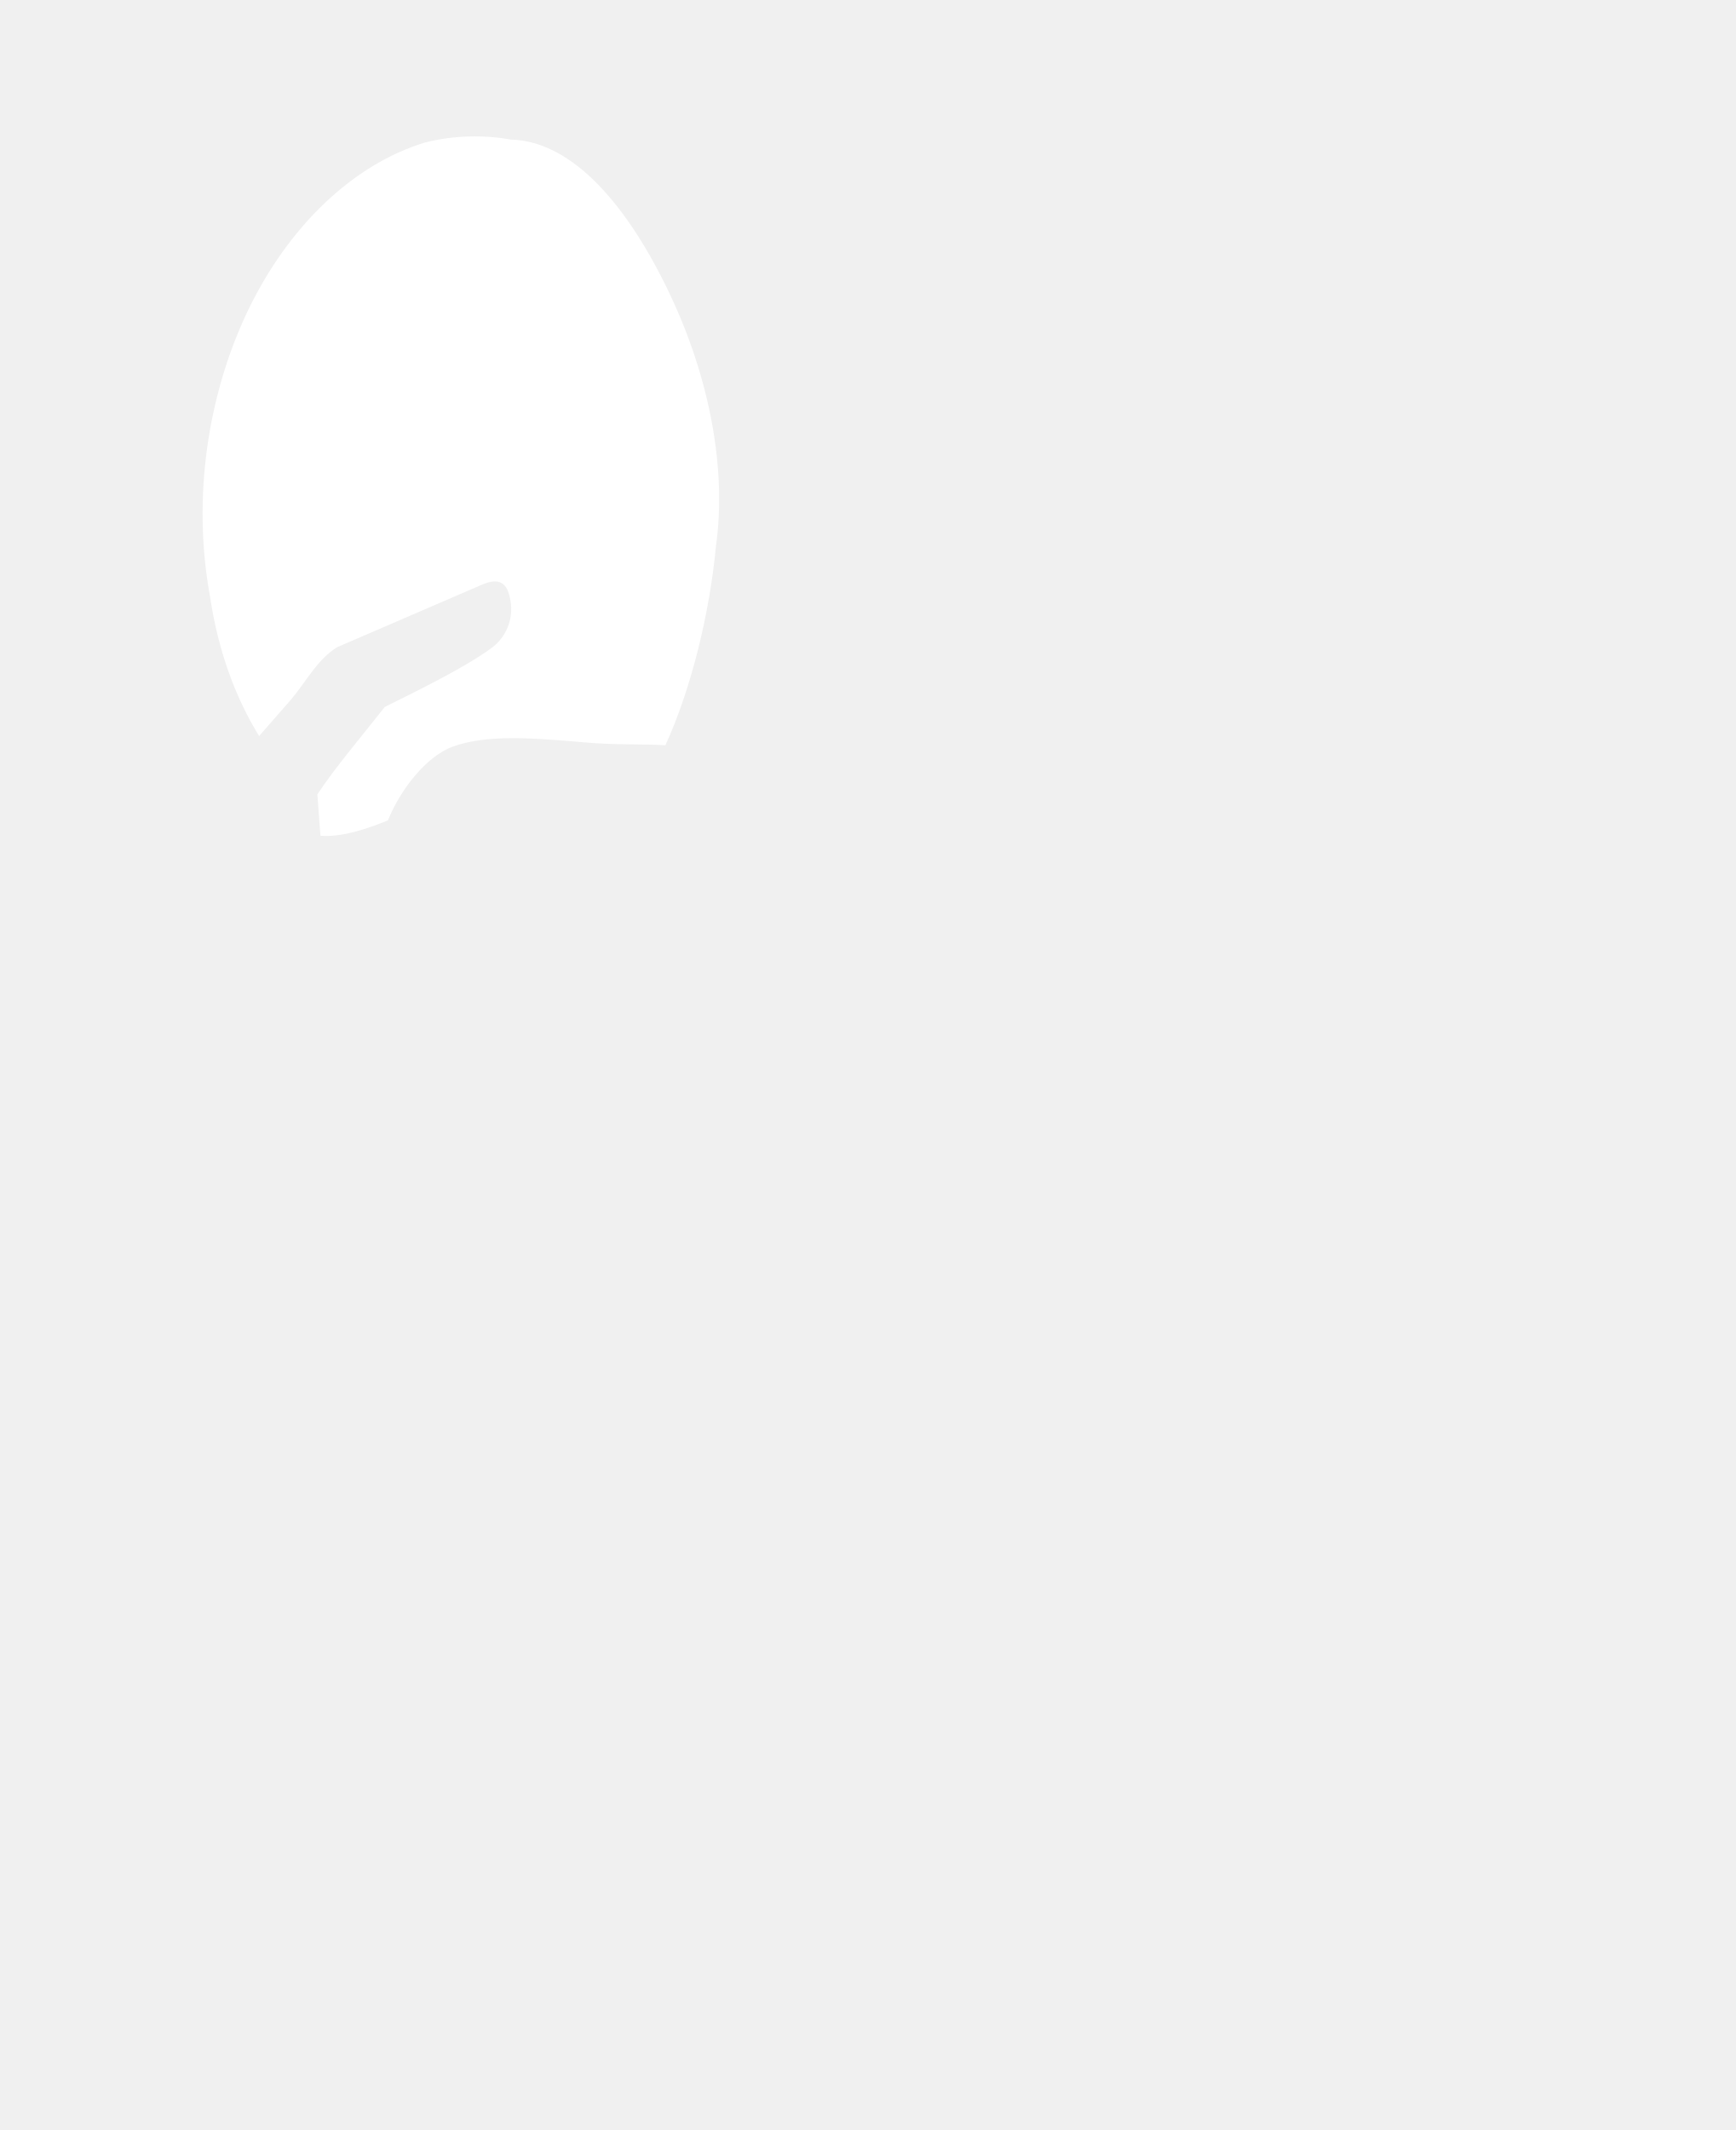
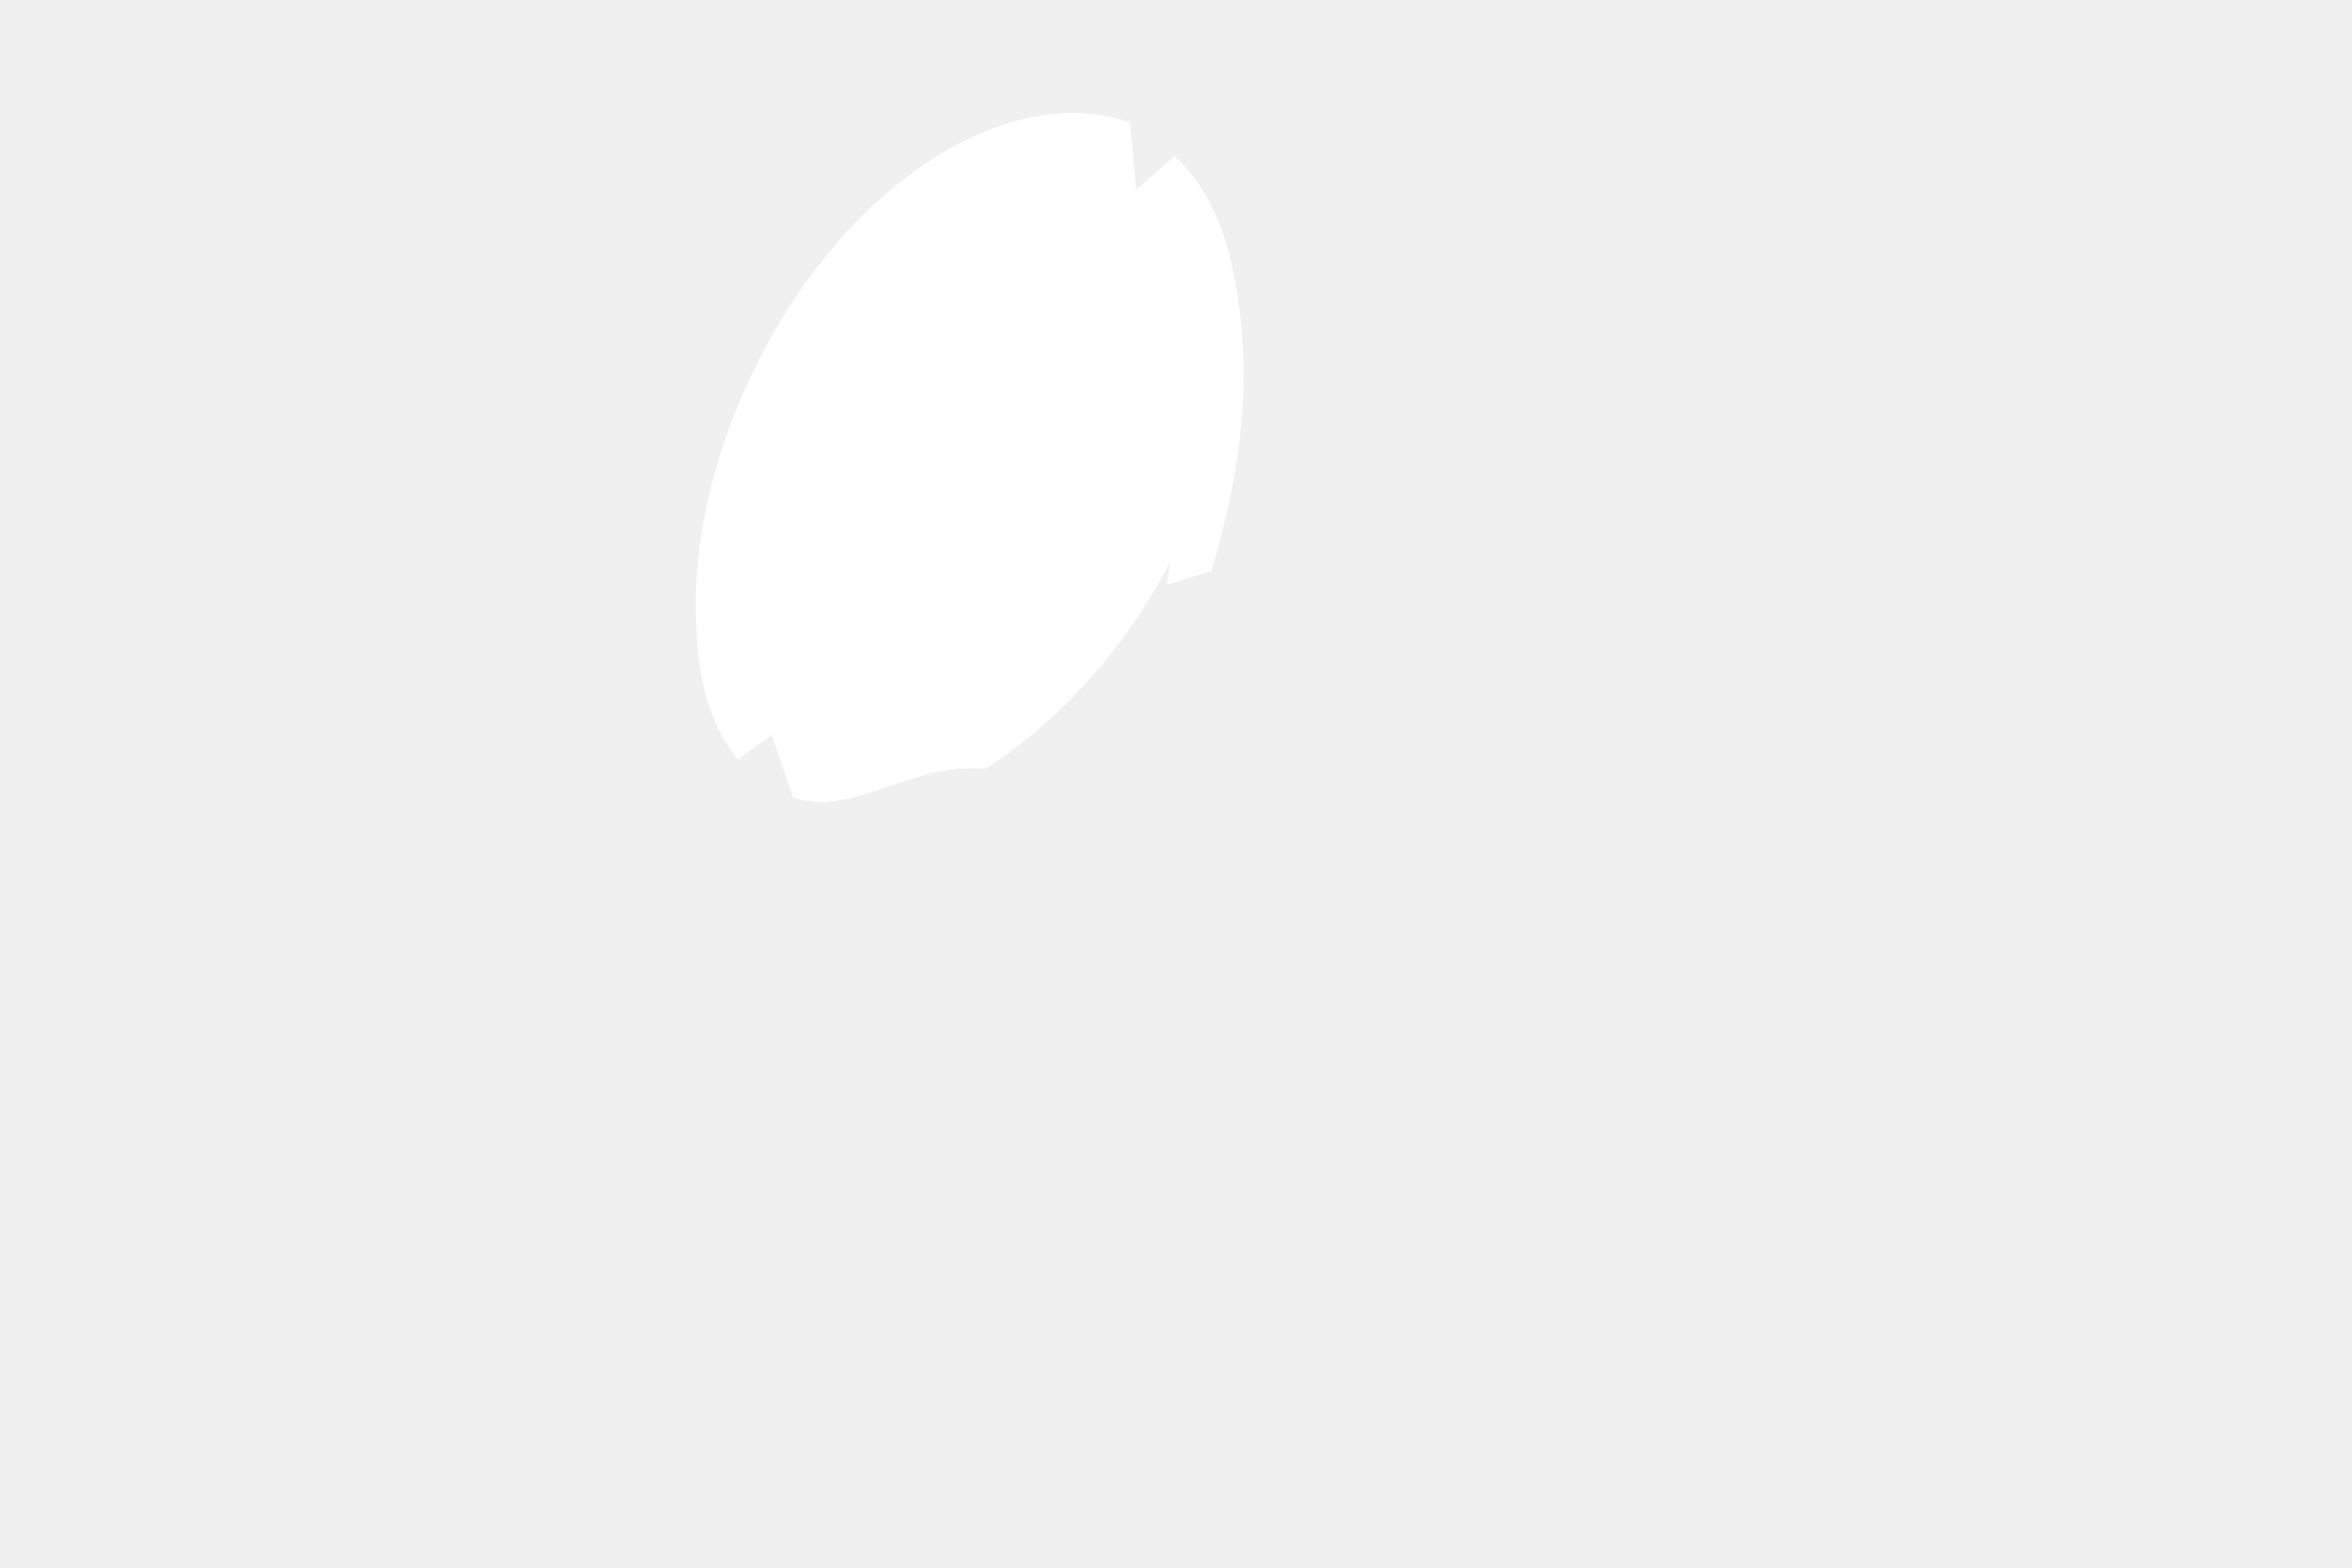
- <svg xmlns="http://www.w3.org/2000/svg" viewBox="0 0 1132 1389">
-   <path fill="white" d="M333 91 C374 92 410 135 437 192 C463 247 474 306 467 356 C463 399 451 449 434 486 C419 485 401 486 380 484 C345 481 317 479 295 487 C279 493 262 513 253 535 C238 541 223 546 209 545 L207 518 C219 500 236 480 251 461 C273 450 302 436 320 423 C330 416 335 404 333 392 C331 379 325 377 315 381 L220 422 C207 430 200 444 190 456 L169 480 C153 454 142 423 137 389 C125 324 136 257 161 204 C188 147 231 107 277 93 C296 88 317 88 333 91 Z" />
+ <svg xmlns="http://www.w3.org/2000/svg" viewBox="0 0 1536 1024">
+   <path fill="white" d="M738 80 C657 52 556 122 501 225 C469 284 451 350 455 412 C456 448 466 477 482 496 L504 480 L518 521 C544 530 570 516 598 508 C613 503 628 501 644 502 C704 463 755 399 780 331 L766 355 L762 382 L791 373 C812 304 818 241 806 181 C800 148 787 120 767 102 L742 124 Z" />
</svg>
